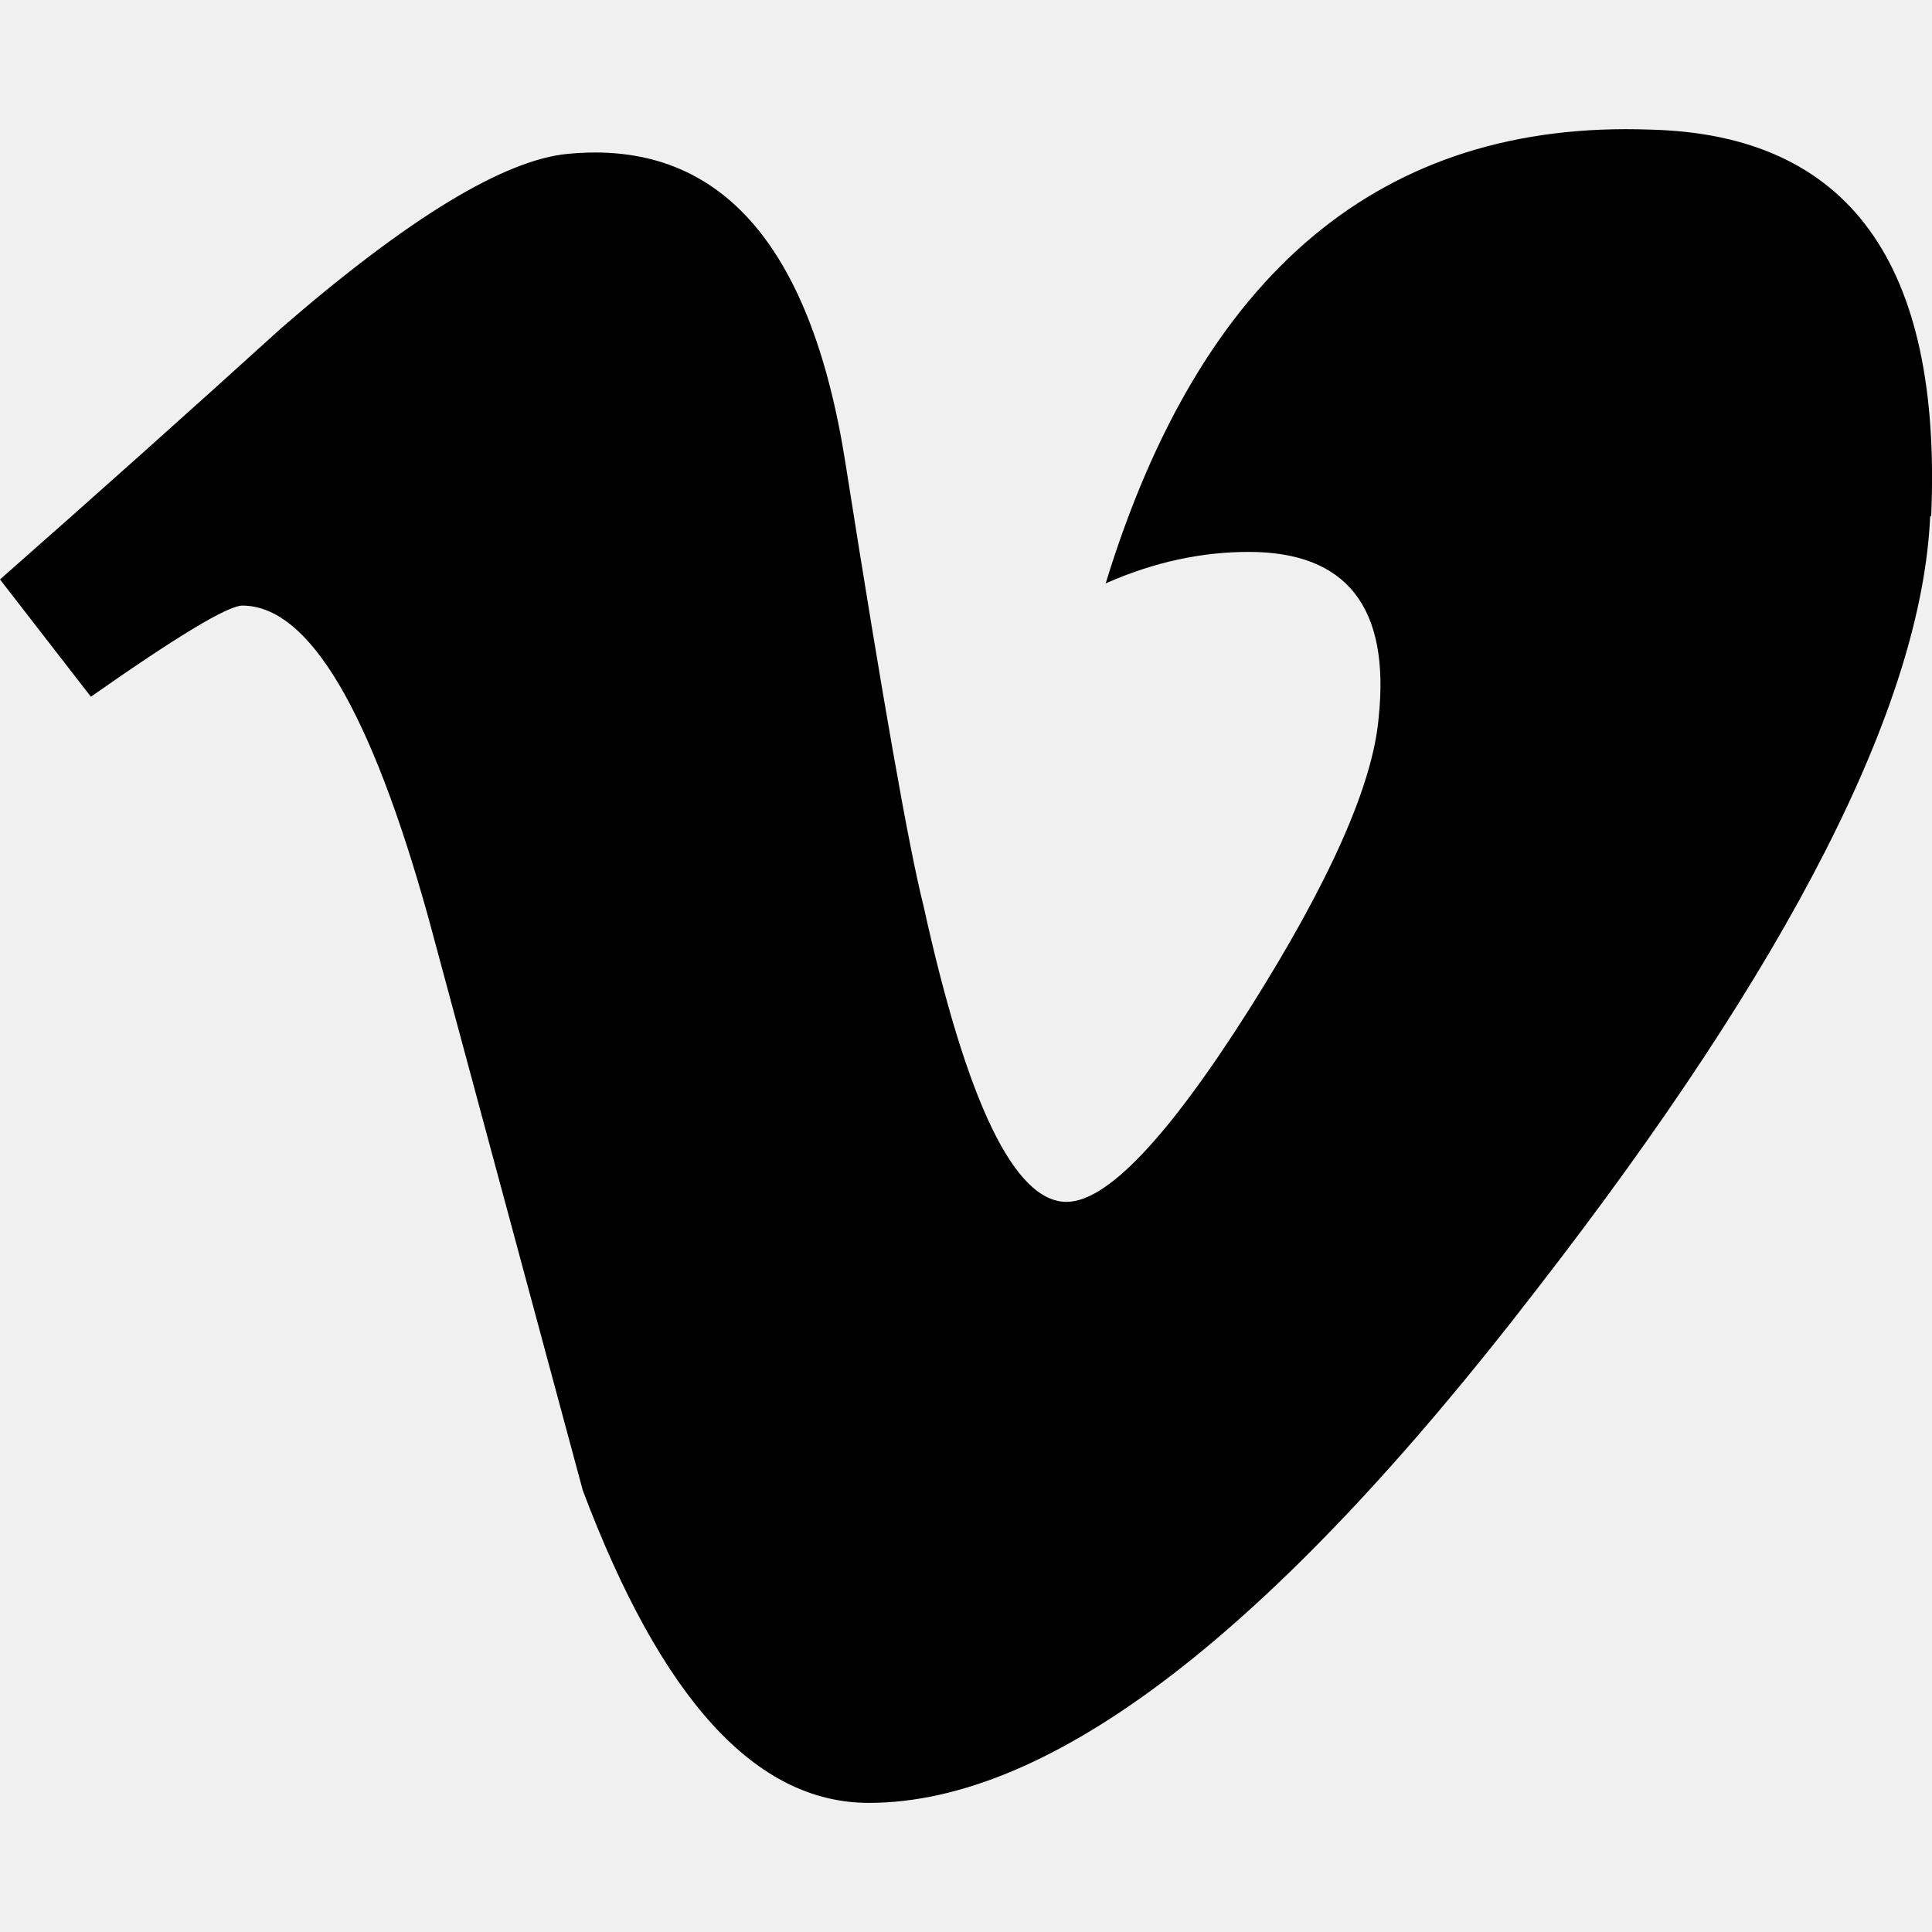
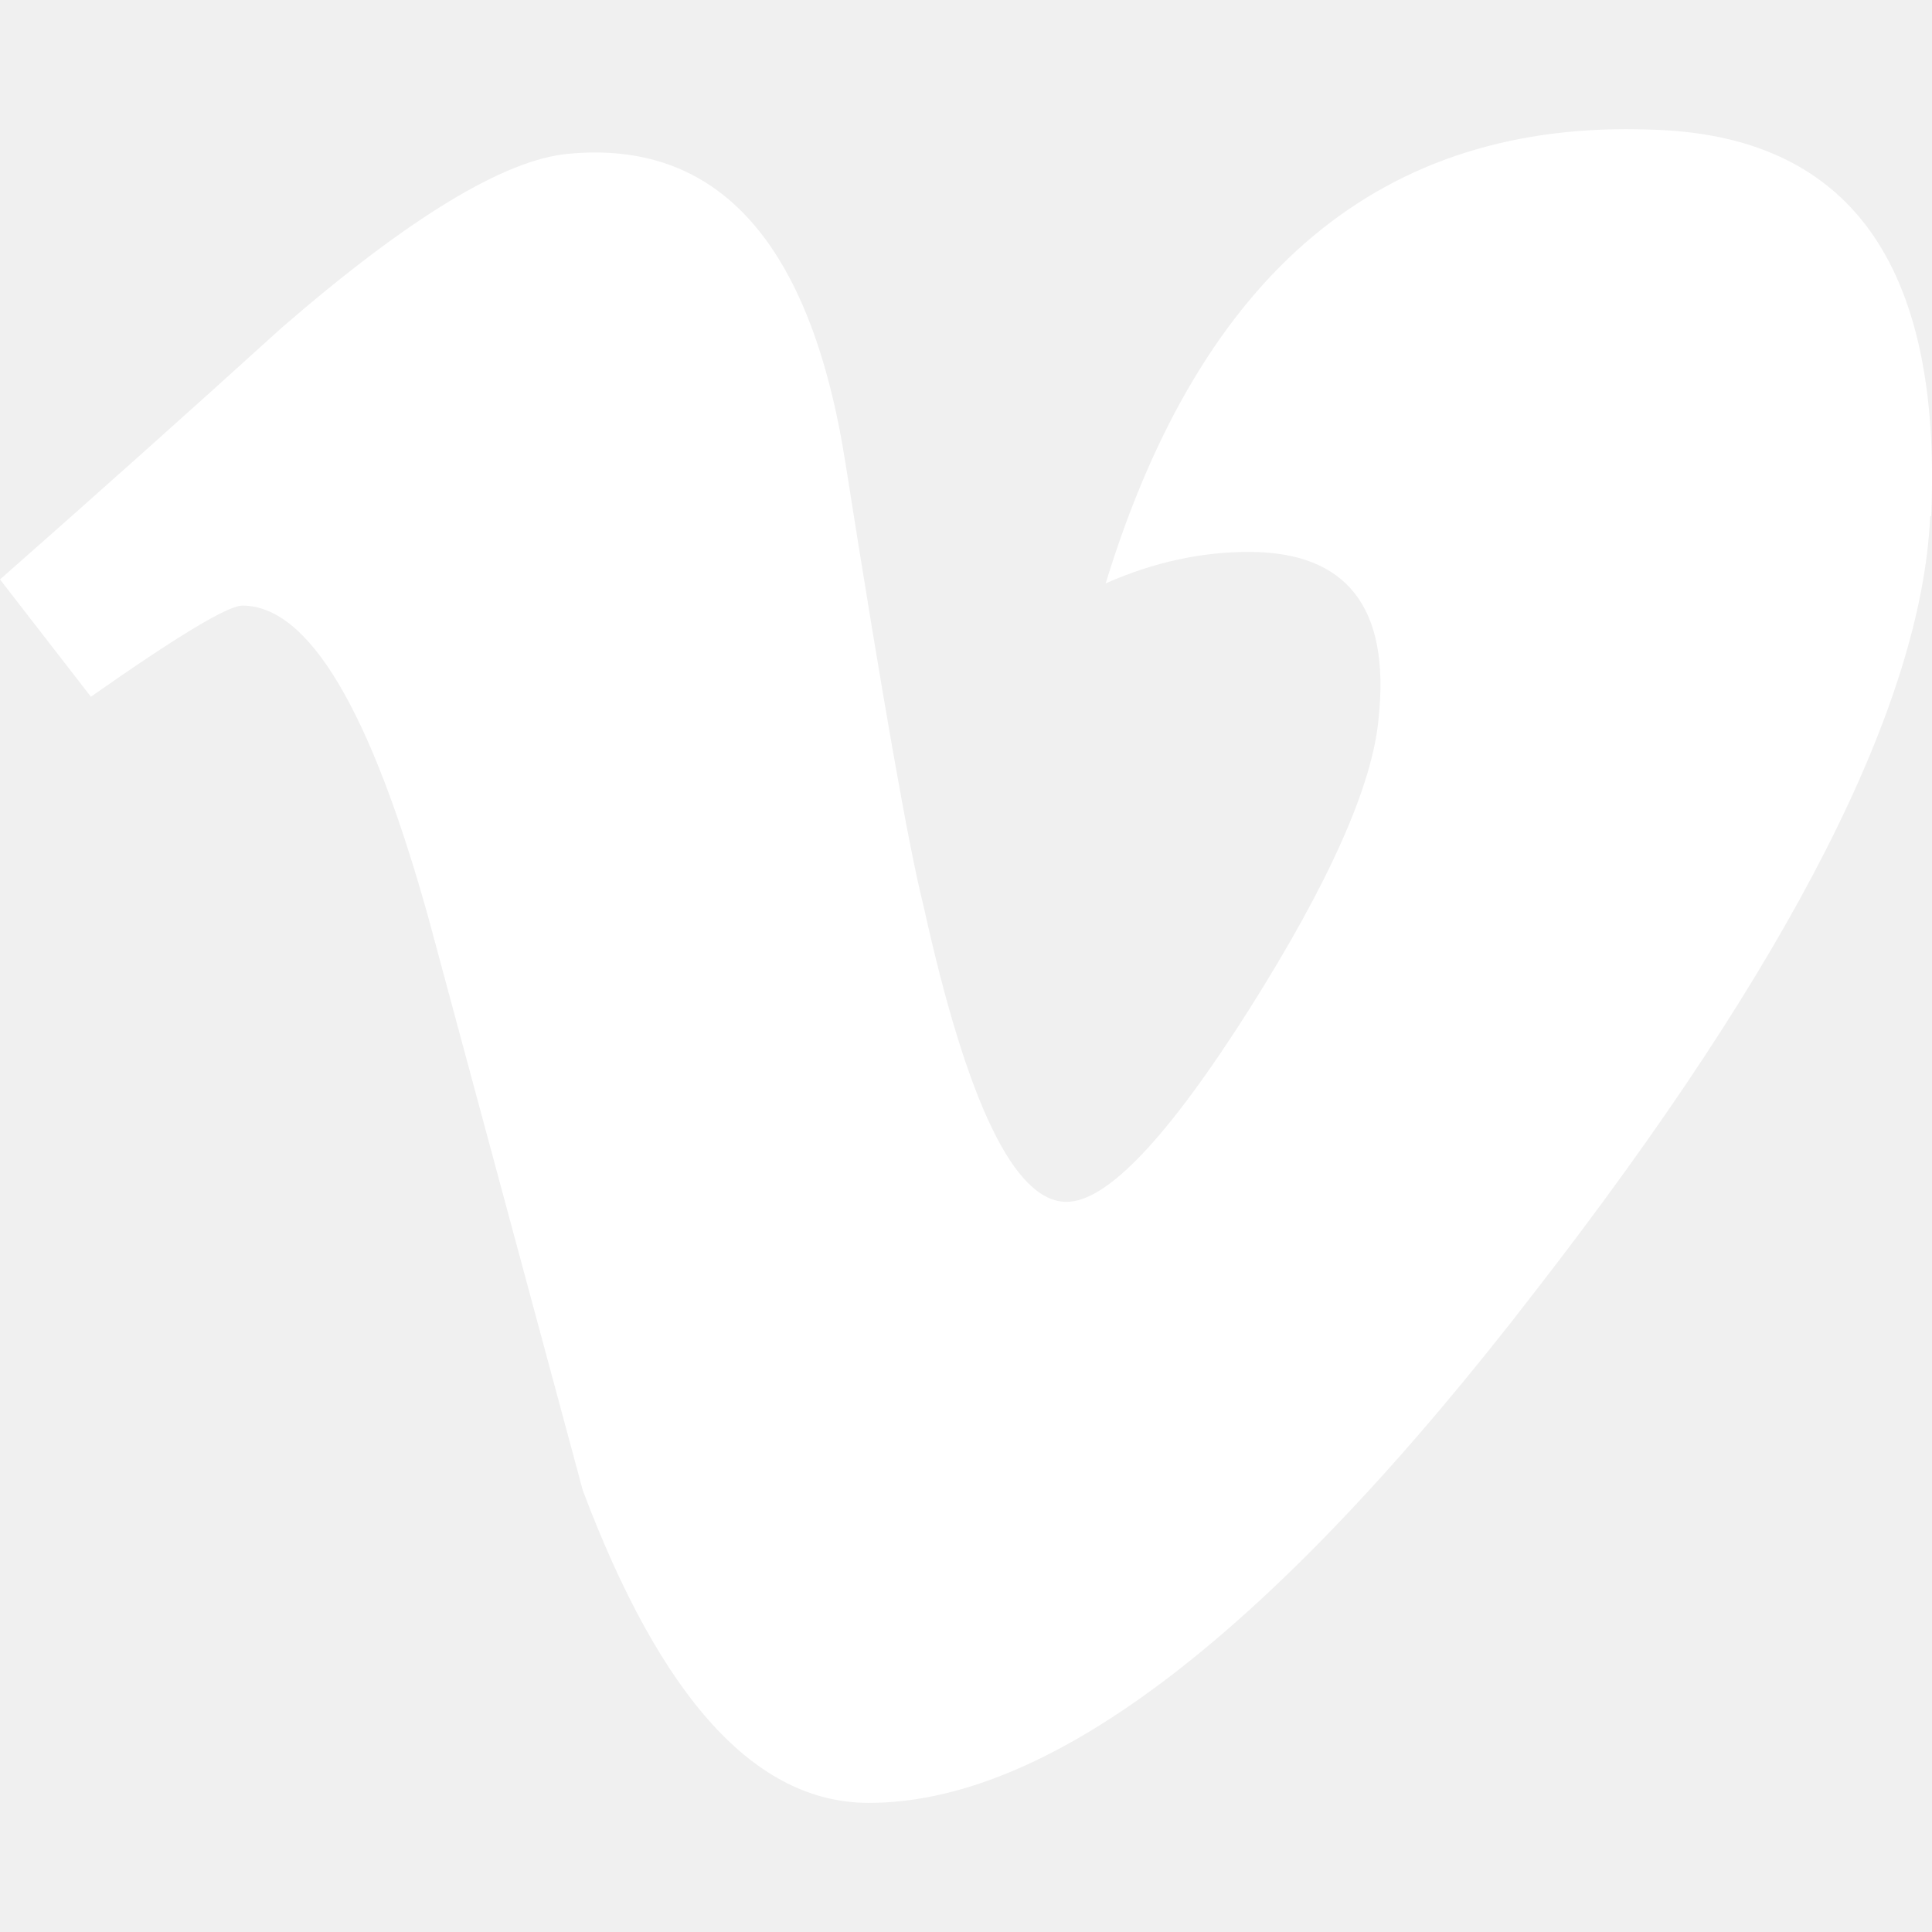
<svg xmlns="http://www.w3.org/2000/svg" role="img" viewBox="0 0 24 24">
-   <path d="M23.977 6.417c-.105 2.338-1.739 5.543-4.894 9.609-3.268 4.247-6.026 6.37-8.29 6.37-1.409 0-2.578-1.294-3.553-3.881l-1.918-7.114c-.719-2.584-1.488-3.878-2.312-3.878-.179 0-.806.378-1.881 1.132l-1.129-1.457a315.06 315.06 0 003.501-3.128c1.579-1.368 2.765-2.085 3.554-2.159 1.867-.18 3.016 1.1 3.447 3.838.465 2.953.789 4.789.971 5.507.539 2.45 1.131 3.674 1.776 3.674.502 0 1.256-.796 2.265-2.385 1.004-1.589 1.54-2.797 1.612-3.628.144-1.371-.395-2.061-1.614-2.061-.574 0-1.167.121-1.777.391 1.186-3.868 3.434-5.757 6.762-5.637 2.473.06 3.628 1.664 3.493 4.797z" />
+   <path fill="#ffffff" d="M23.977 6.417c-.105 2.338-1.739 5.543-4.894 9.609-3.268 4.247-6.026 6.37-8.29 6.37-1.409 0-2.578-1.294-3.553-3.881l-1.918-7.114c-.719-2.584-1.488-3.878-2.312-3.878-.179 0-.806.378-1.881 1.132l-1.129-1.457a315.06 315.06 0 003.501-3.128c1.579-1.368 2.765-2.085 3.554-2.159 1.867-.18 3.016 1.1 3.447 3.838.465 2.953.789 4.789.971 5.507.539 2.45 1.131 3.674 1.776 3.674.502 0 1.256-.796 2.265-2.385 1.004-1.589 1.54-2.797 1.612-3.628.144-1.371-.395-2.061-1.614-2.061-.574 0-1.167.121-1.777.391 1.186-3.868 3.434-5.757 6.762-5.637 2.473.06 3.628 1.664 3.493 4.797z" />
</svg>
